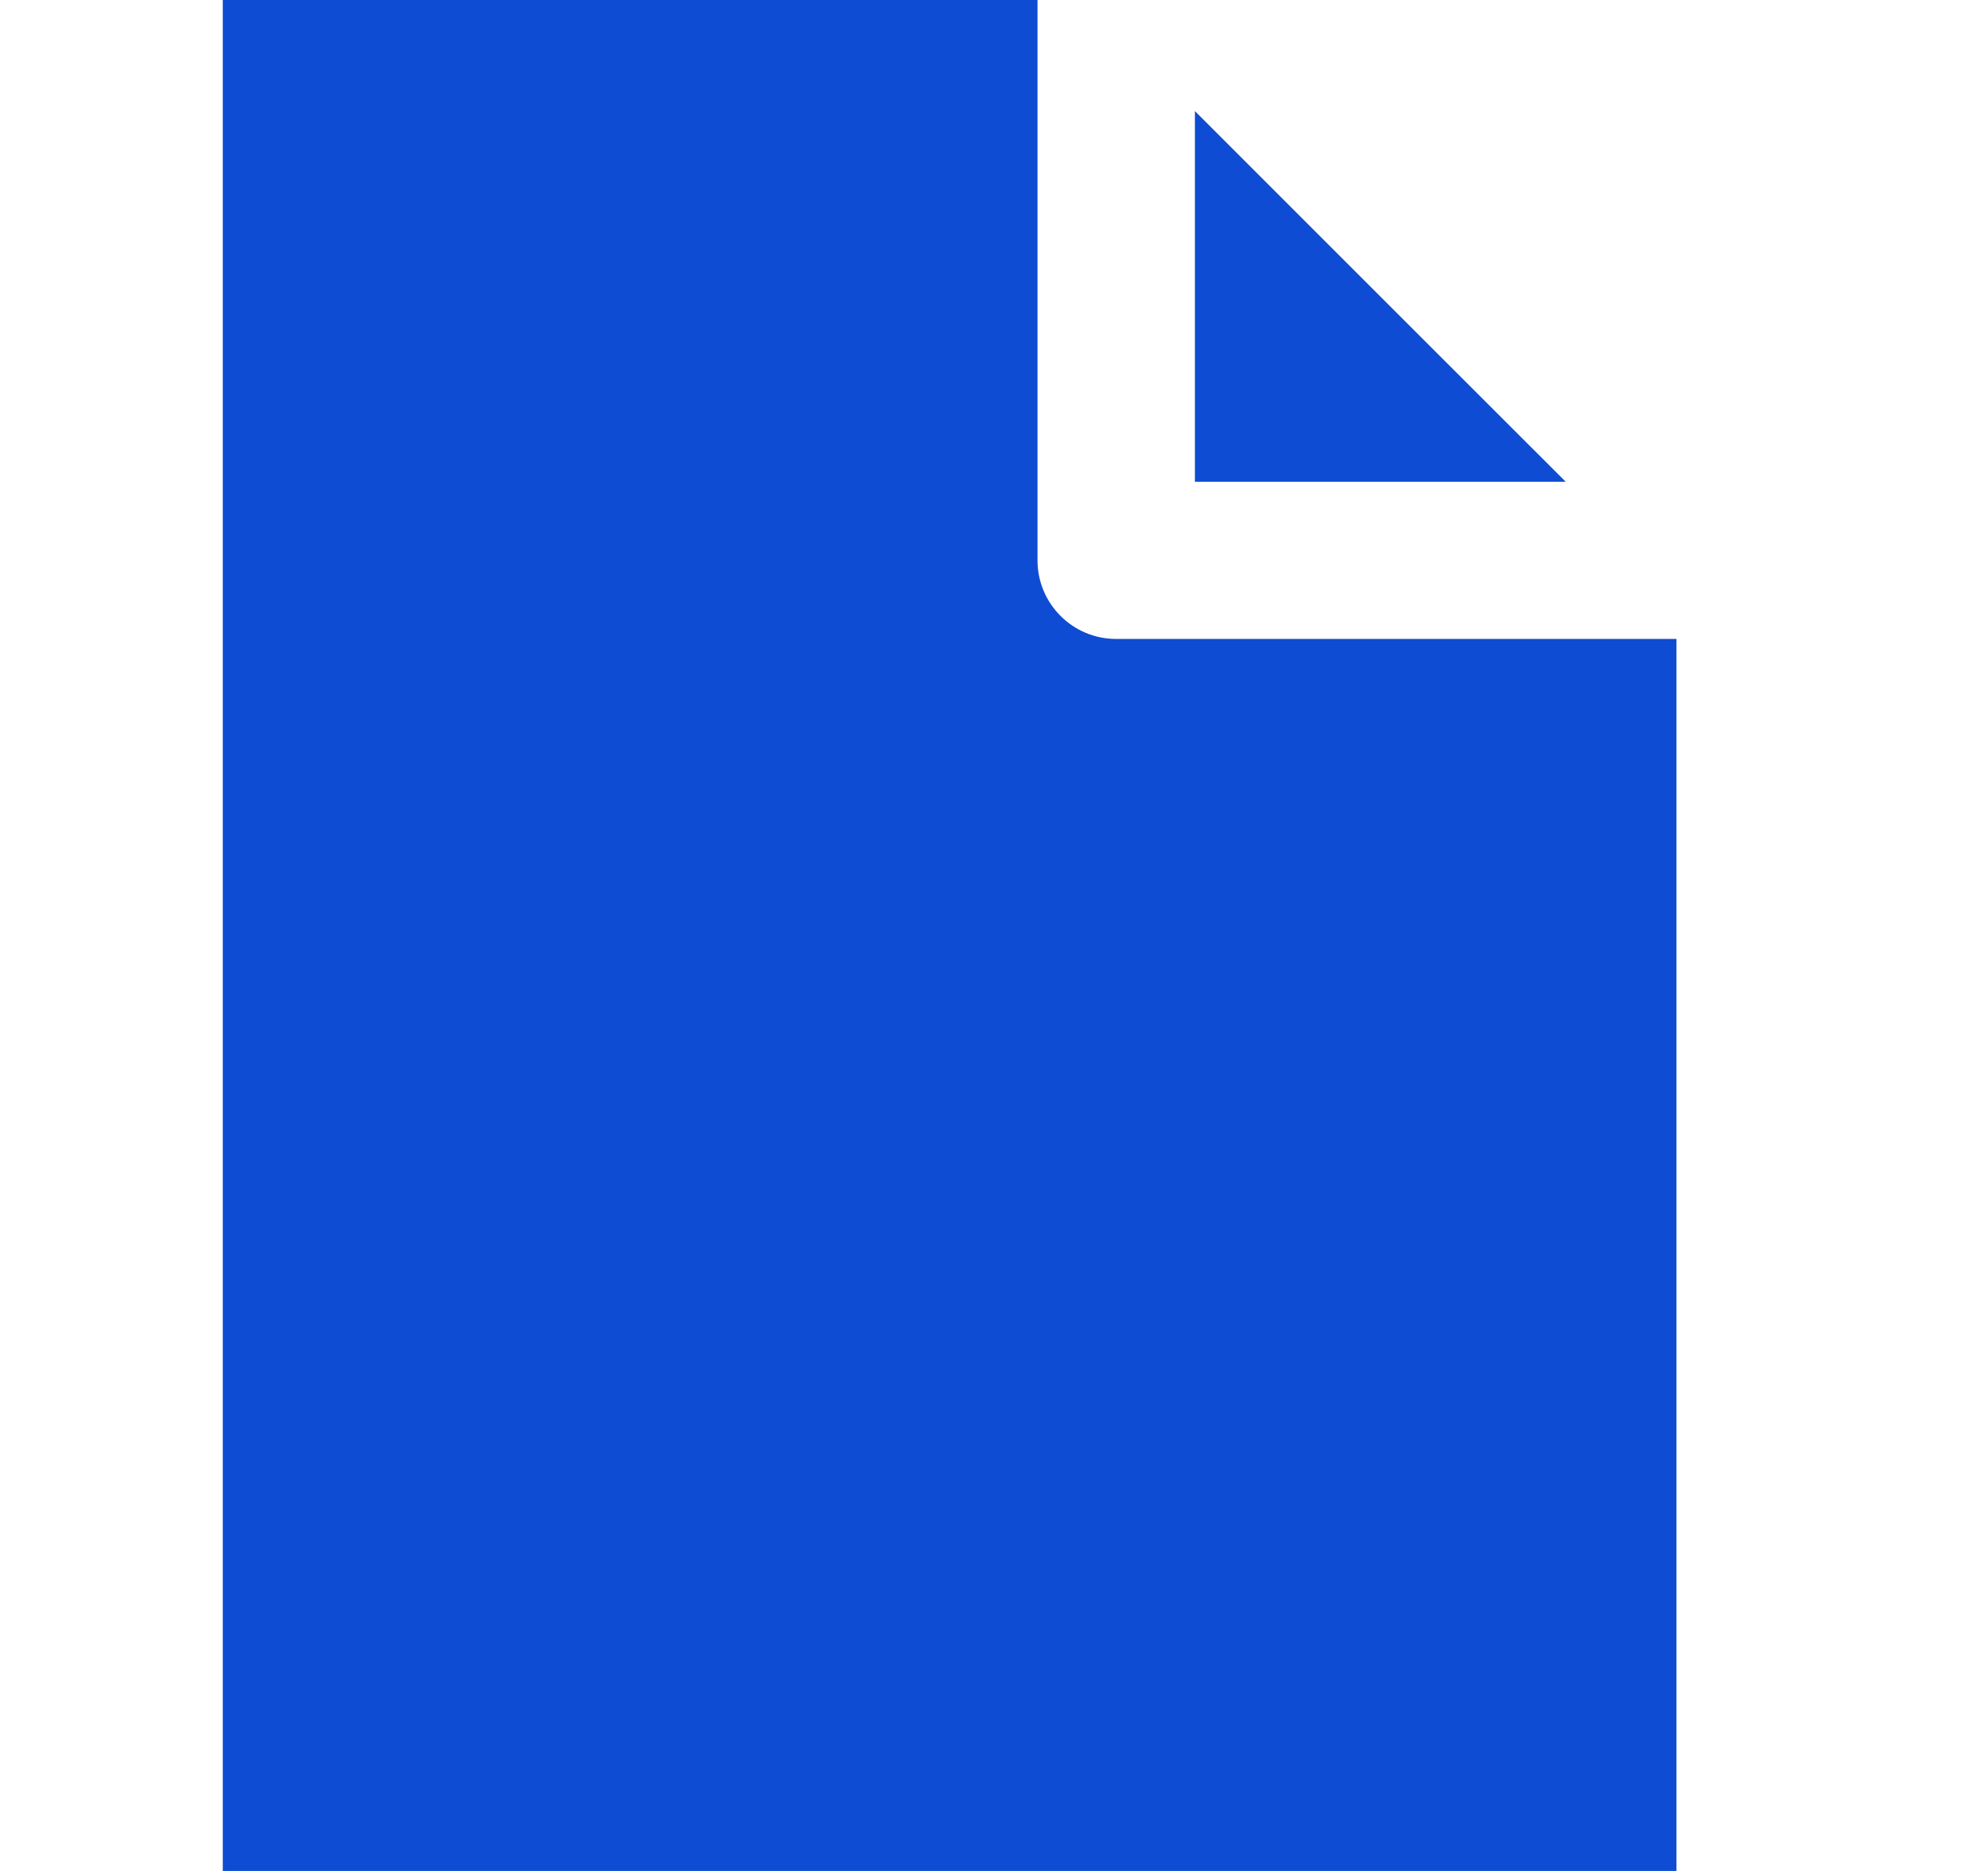
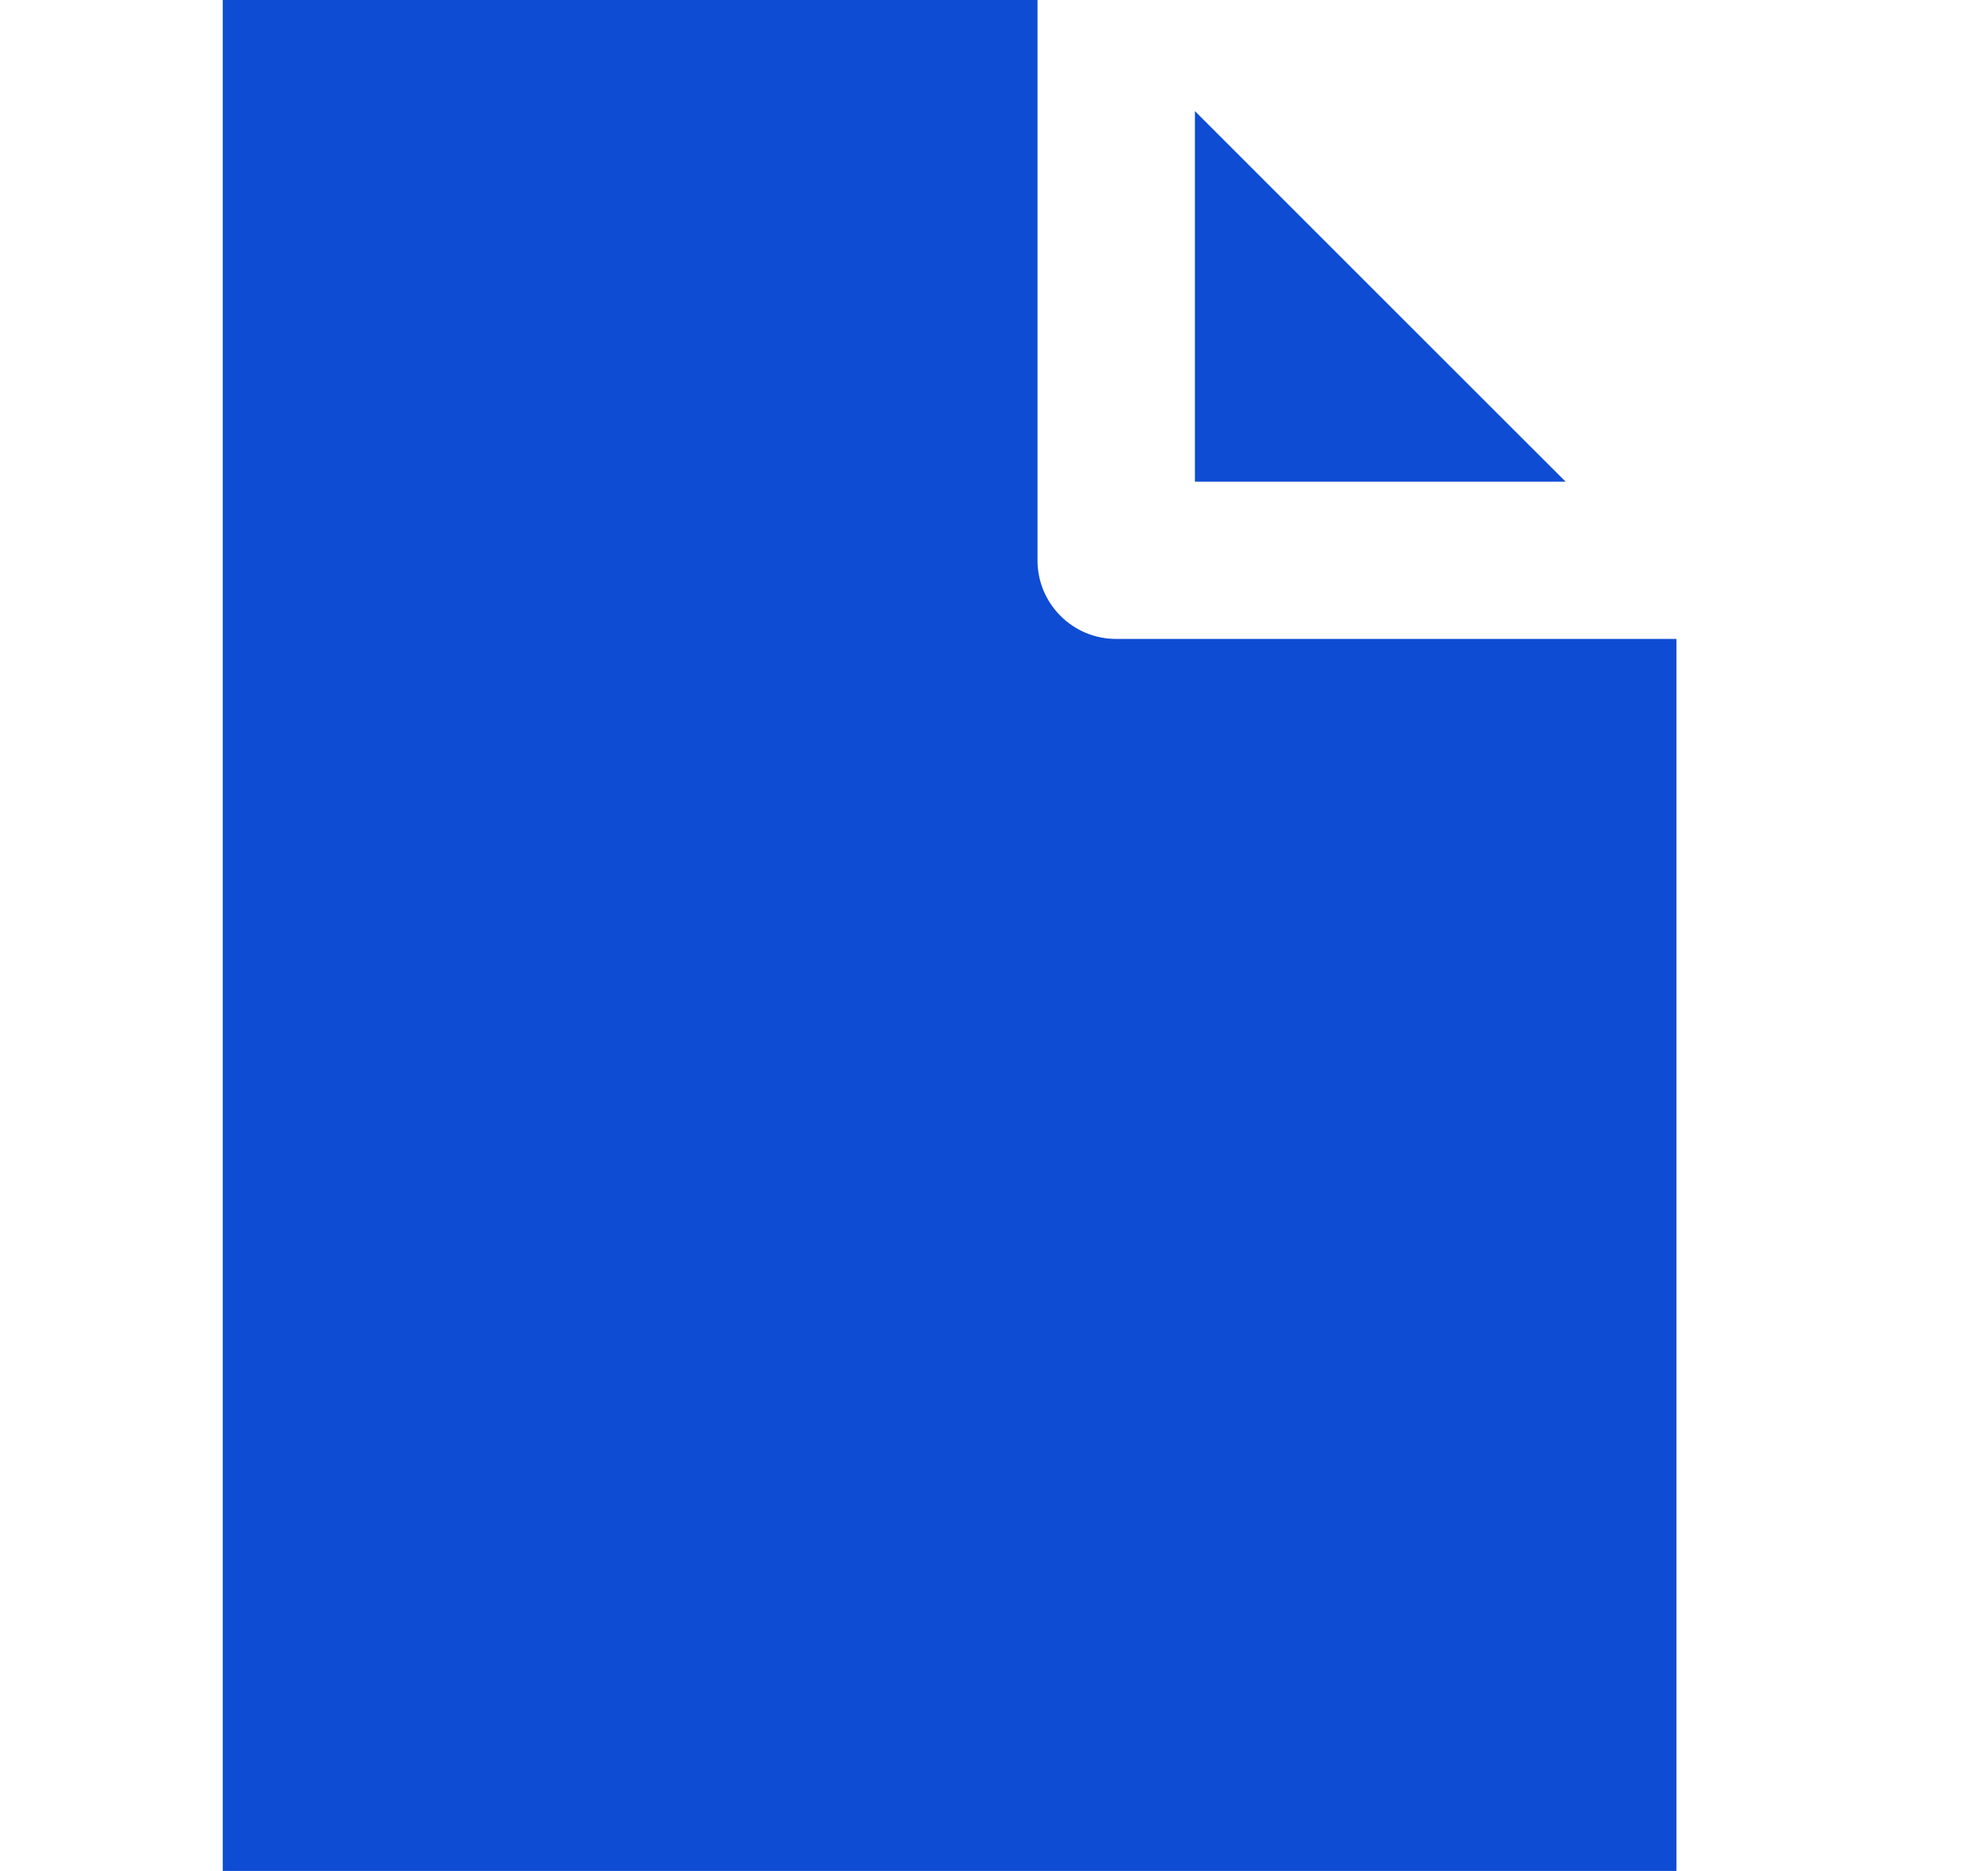
- <svg xmlns="http://www.w3.org/2000/svg" width="17" height="16" fill="none">
-   <path d="M13.388 4.12h-3.17V.95l1.584 1.584 1.586 1.585z" fill="#0E4CD3" />
-   <path d="M1.905 16V0h6.967v4.792c0 .37.3.672.672.672h4.792V16H1.906z" fill="#0E4CD3" />
+ <svg xmlns="http://www.w3.org/2000/svg" width="17" height="16" viewBox="0 0 17 16" fill="none">
+   <path d="M13.388 4.119H10.218V0.95L11.802 2.534L13.388 4.119Z" fill="#0E4CD3" />
+   <path d="M1.905 16V0H8.872V4.792C8.872 5.163 9.173 5.464 9.544 5.464H14.336V16H1.905V16Z" fill="#0E4CD3" />
</svg>
